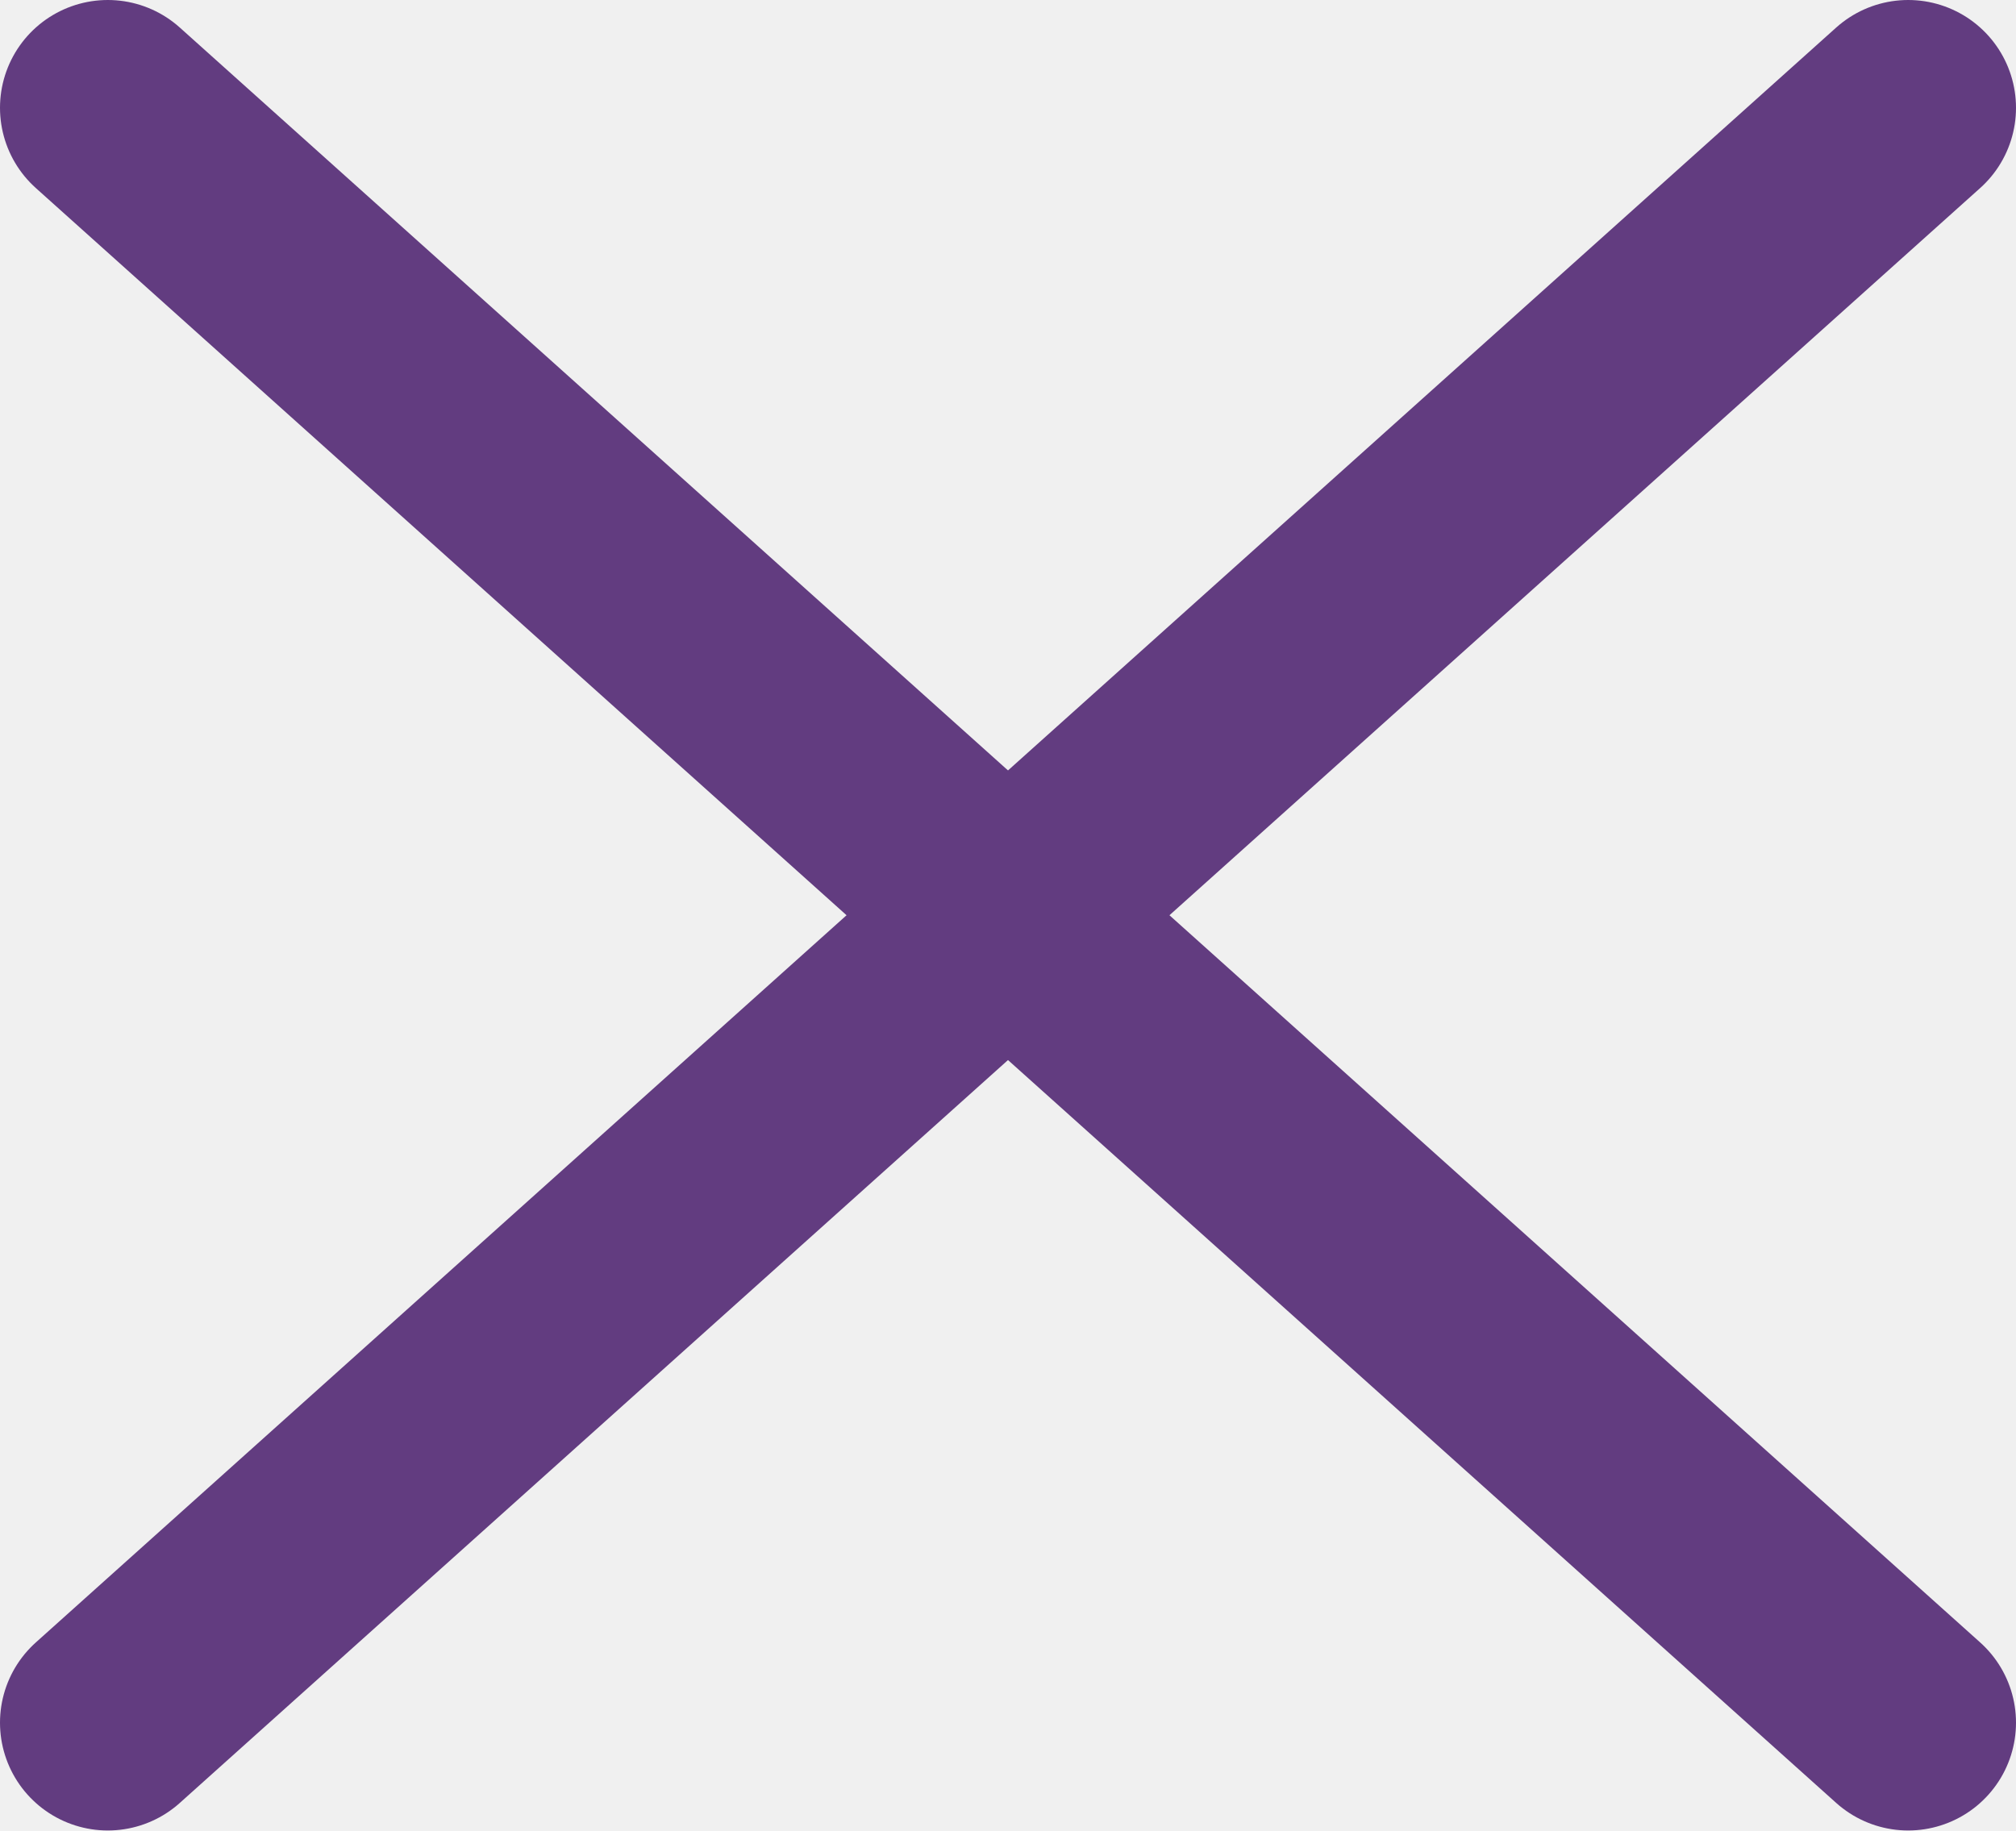
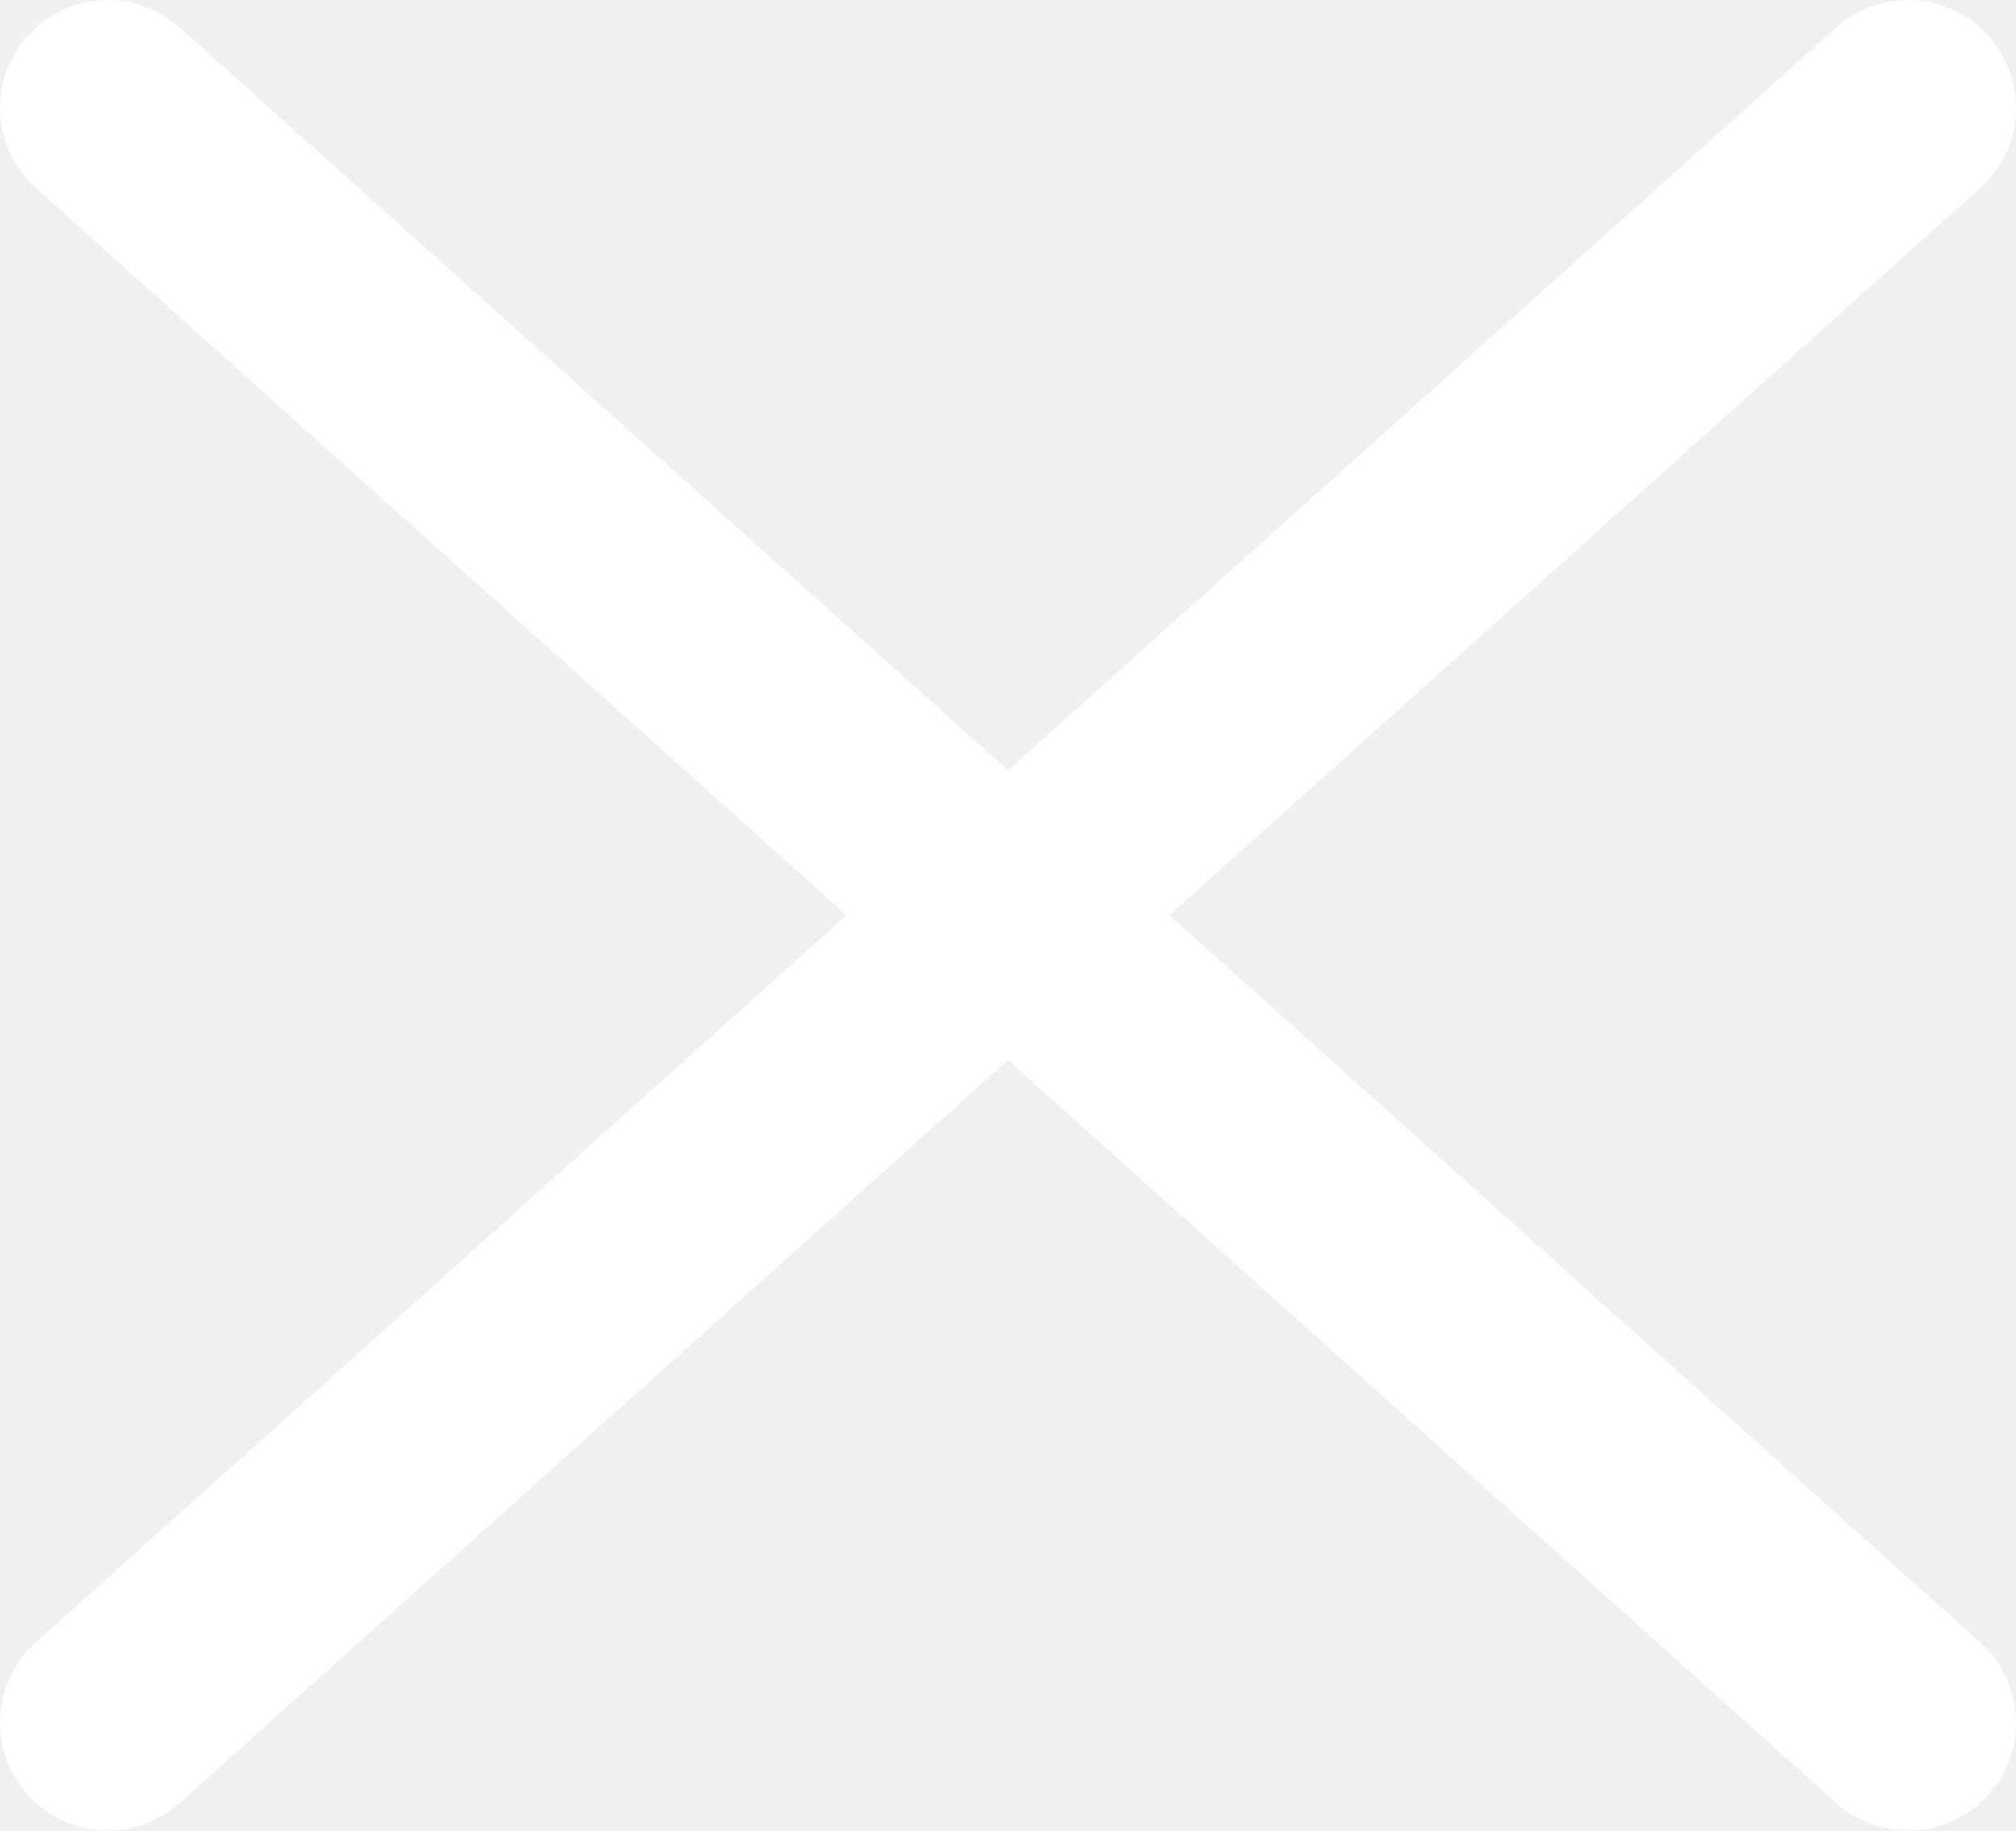
<svg xmlns="http://www.w3.org/2000/svg" viewBox="0 0 79.47 72.18">
  <defs>
-     <style>.cls-1{fill:none;stroke:#623c80;stroke-linecap:round;stroke-miterlimit:10;stroke-width:8.5px;}</style>
+     <style>.cls-1{fill:none;stroke:white;stroke-linecap:round;stroke-miterlimit:10;stroke-width:8.5px;}</style>
  </defs>
  <g id="Camada_2" data-name="Camada 2">
    <g id="logos">
      <line class="cls-1" x1="75.22" y1="4.25" x2="4.25" y2="67.92" />
      <line class="cls-1" x1="75.22" y1="67.92" x2="4.25" y2="4.25" />
    </g>
  </g>
</svg>
